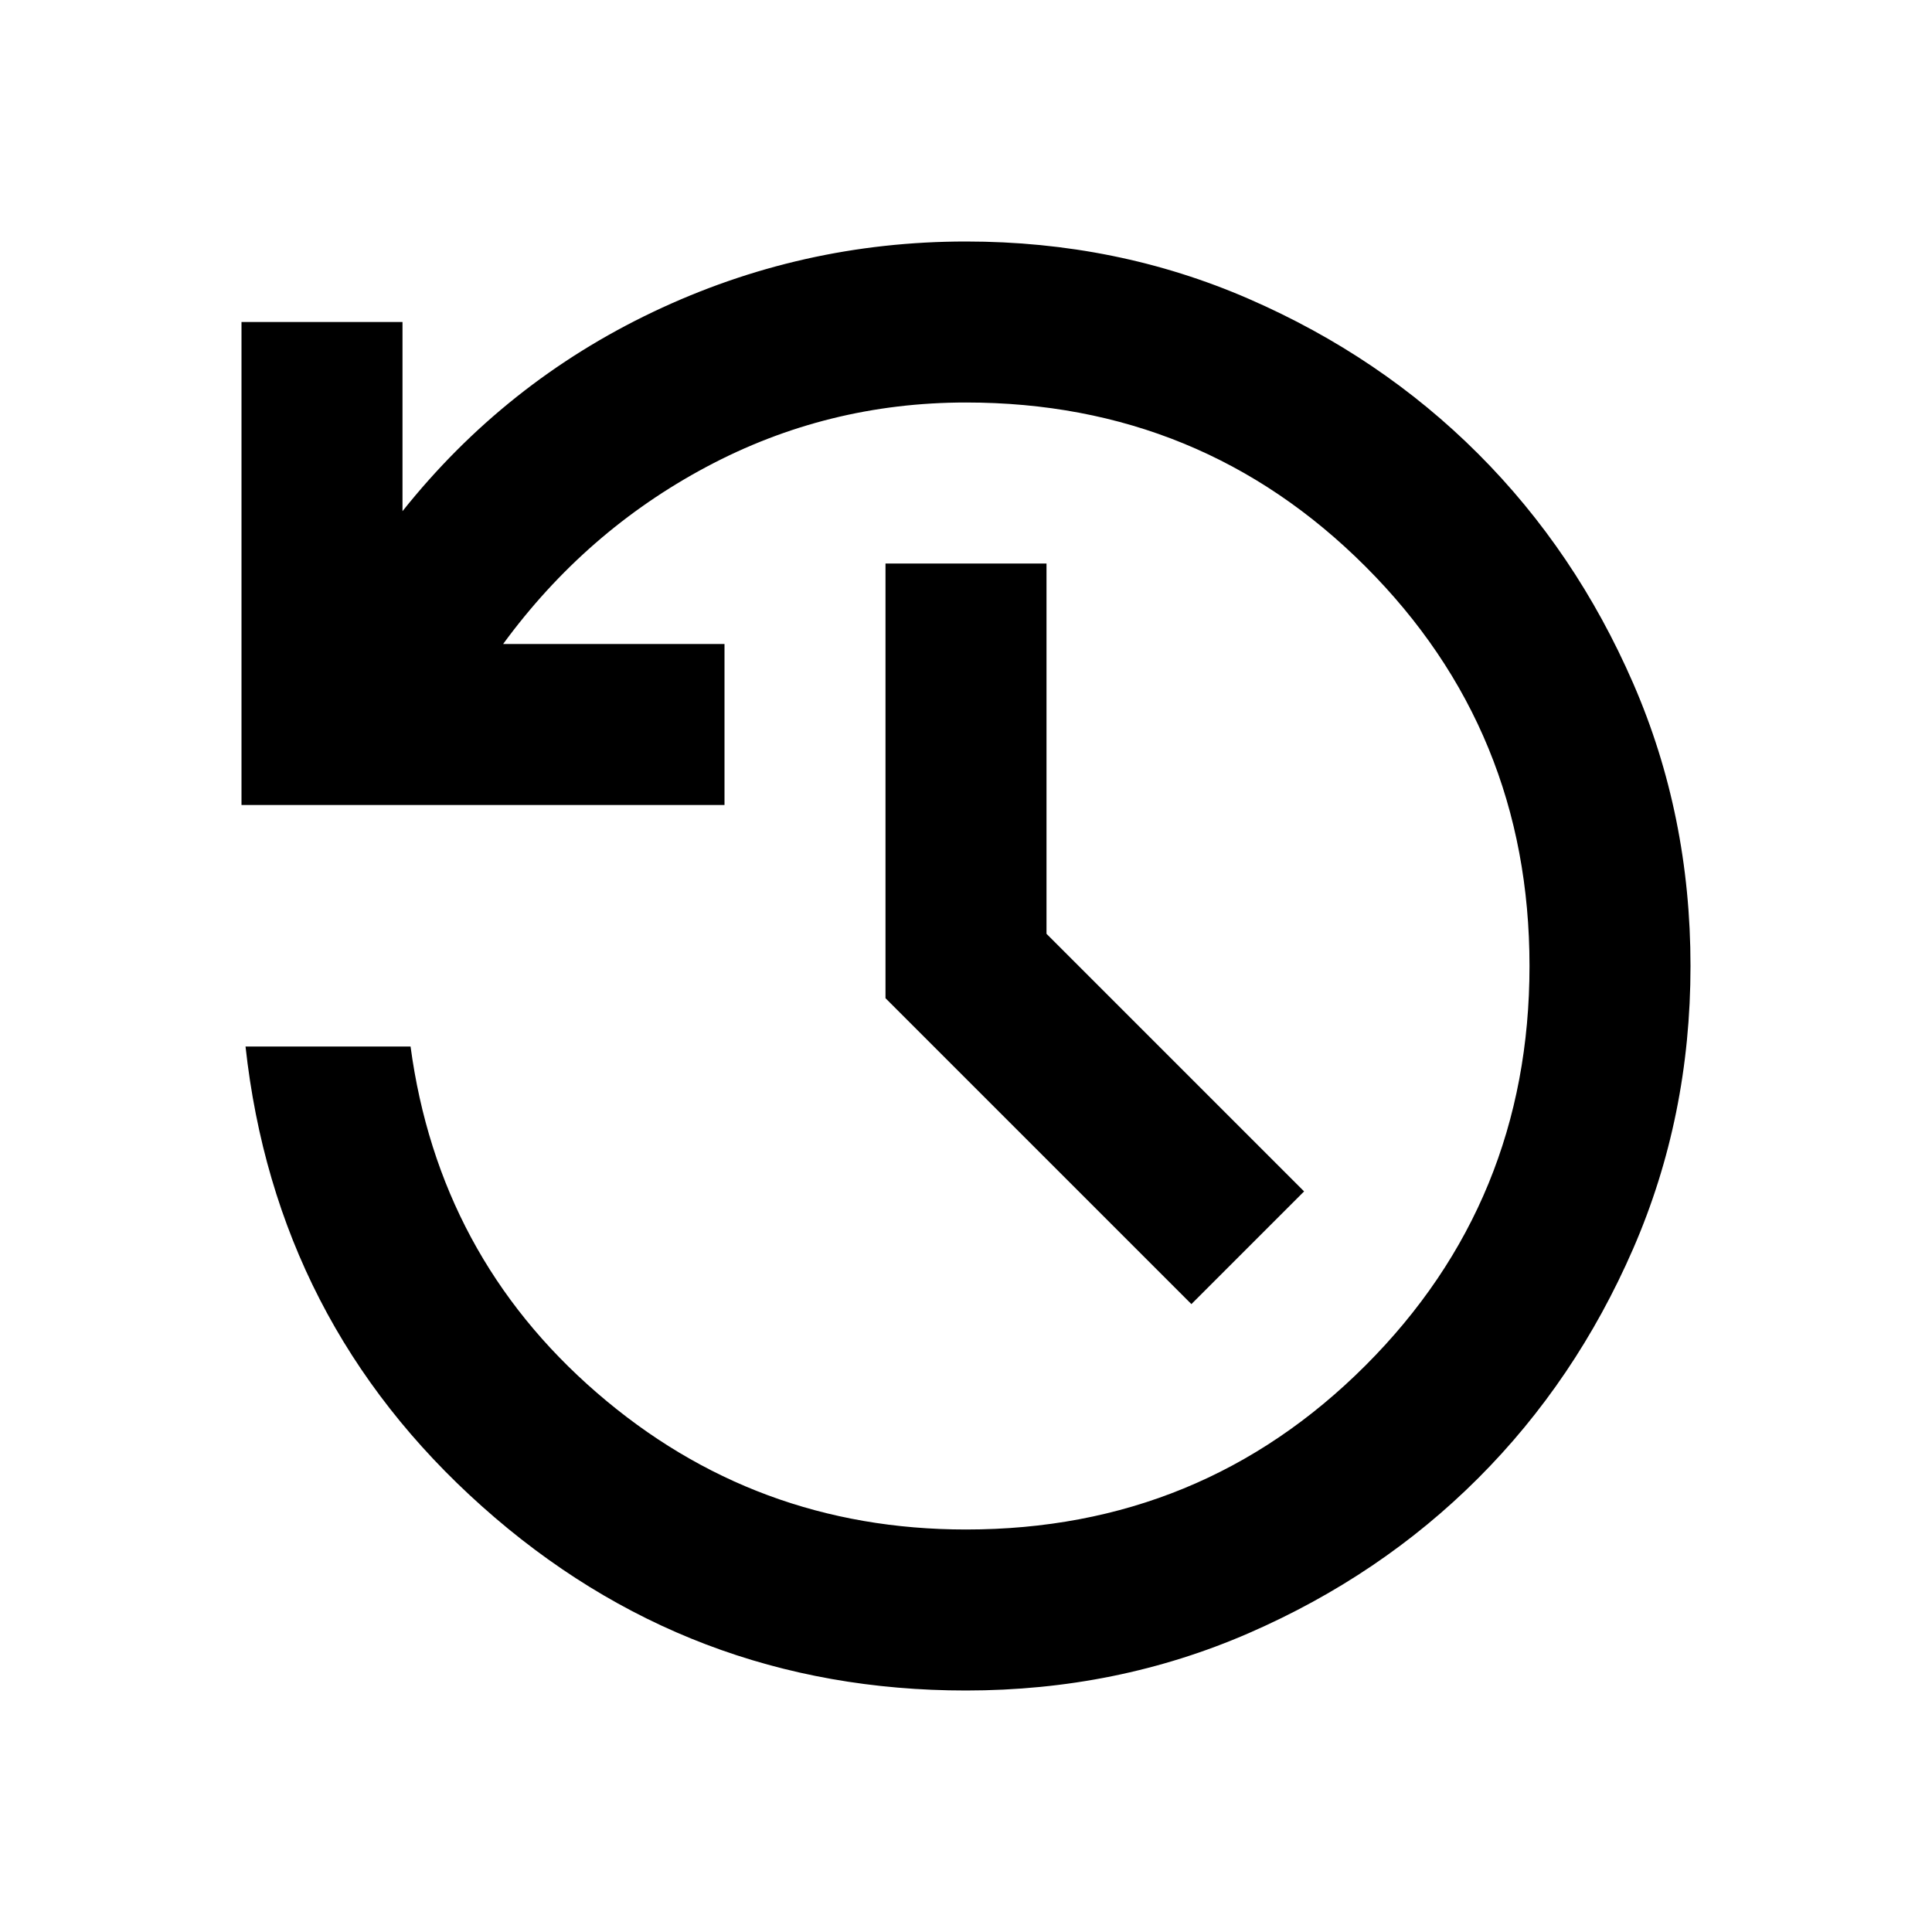
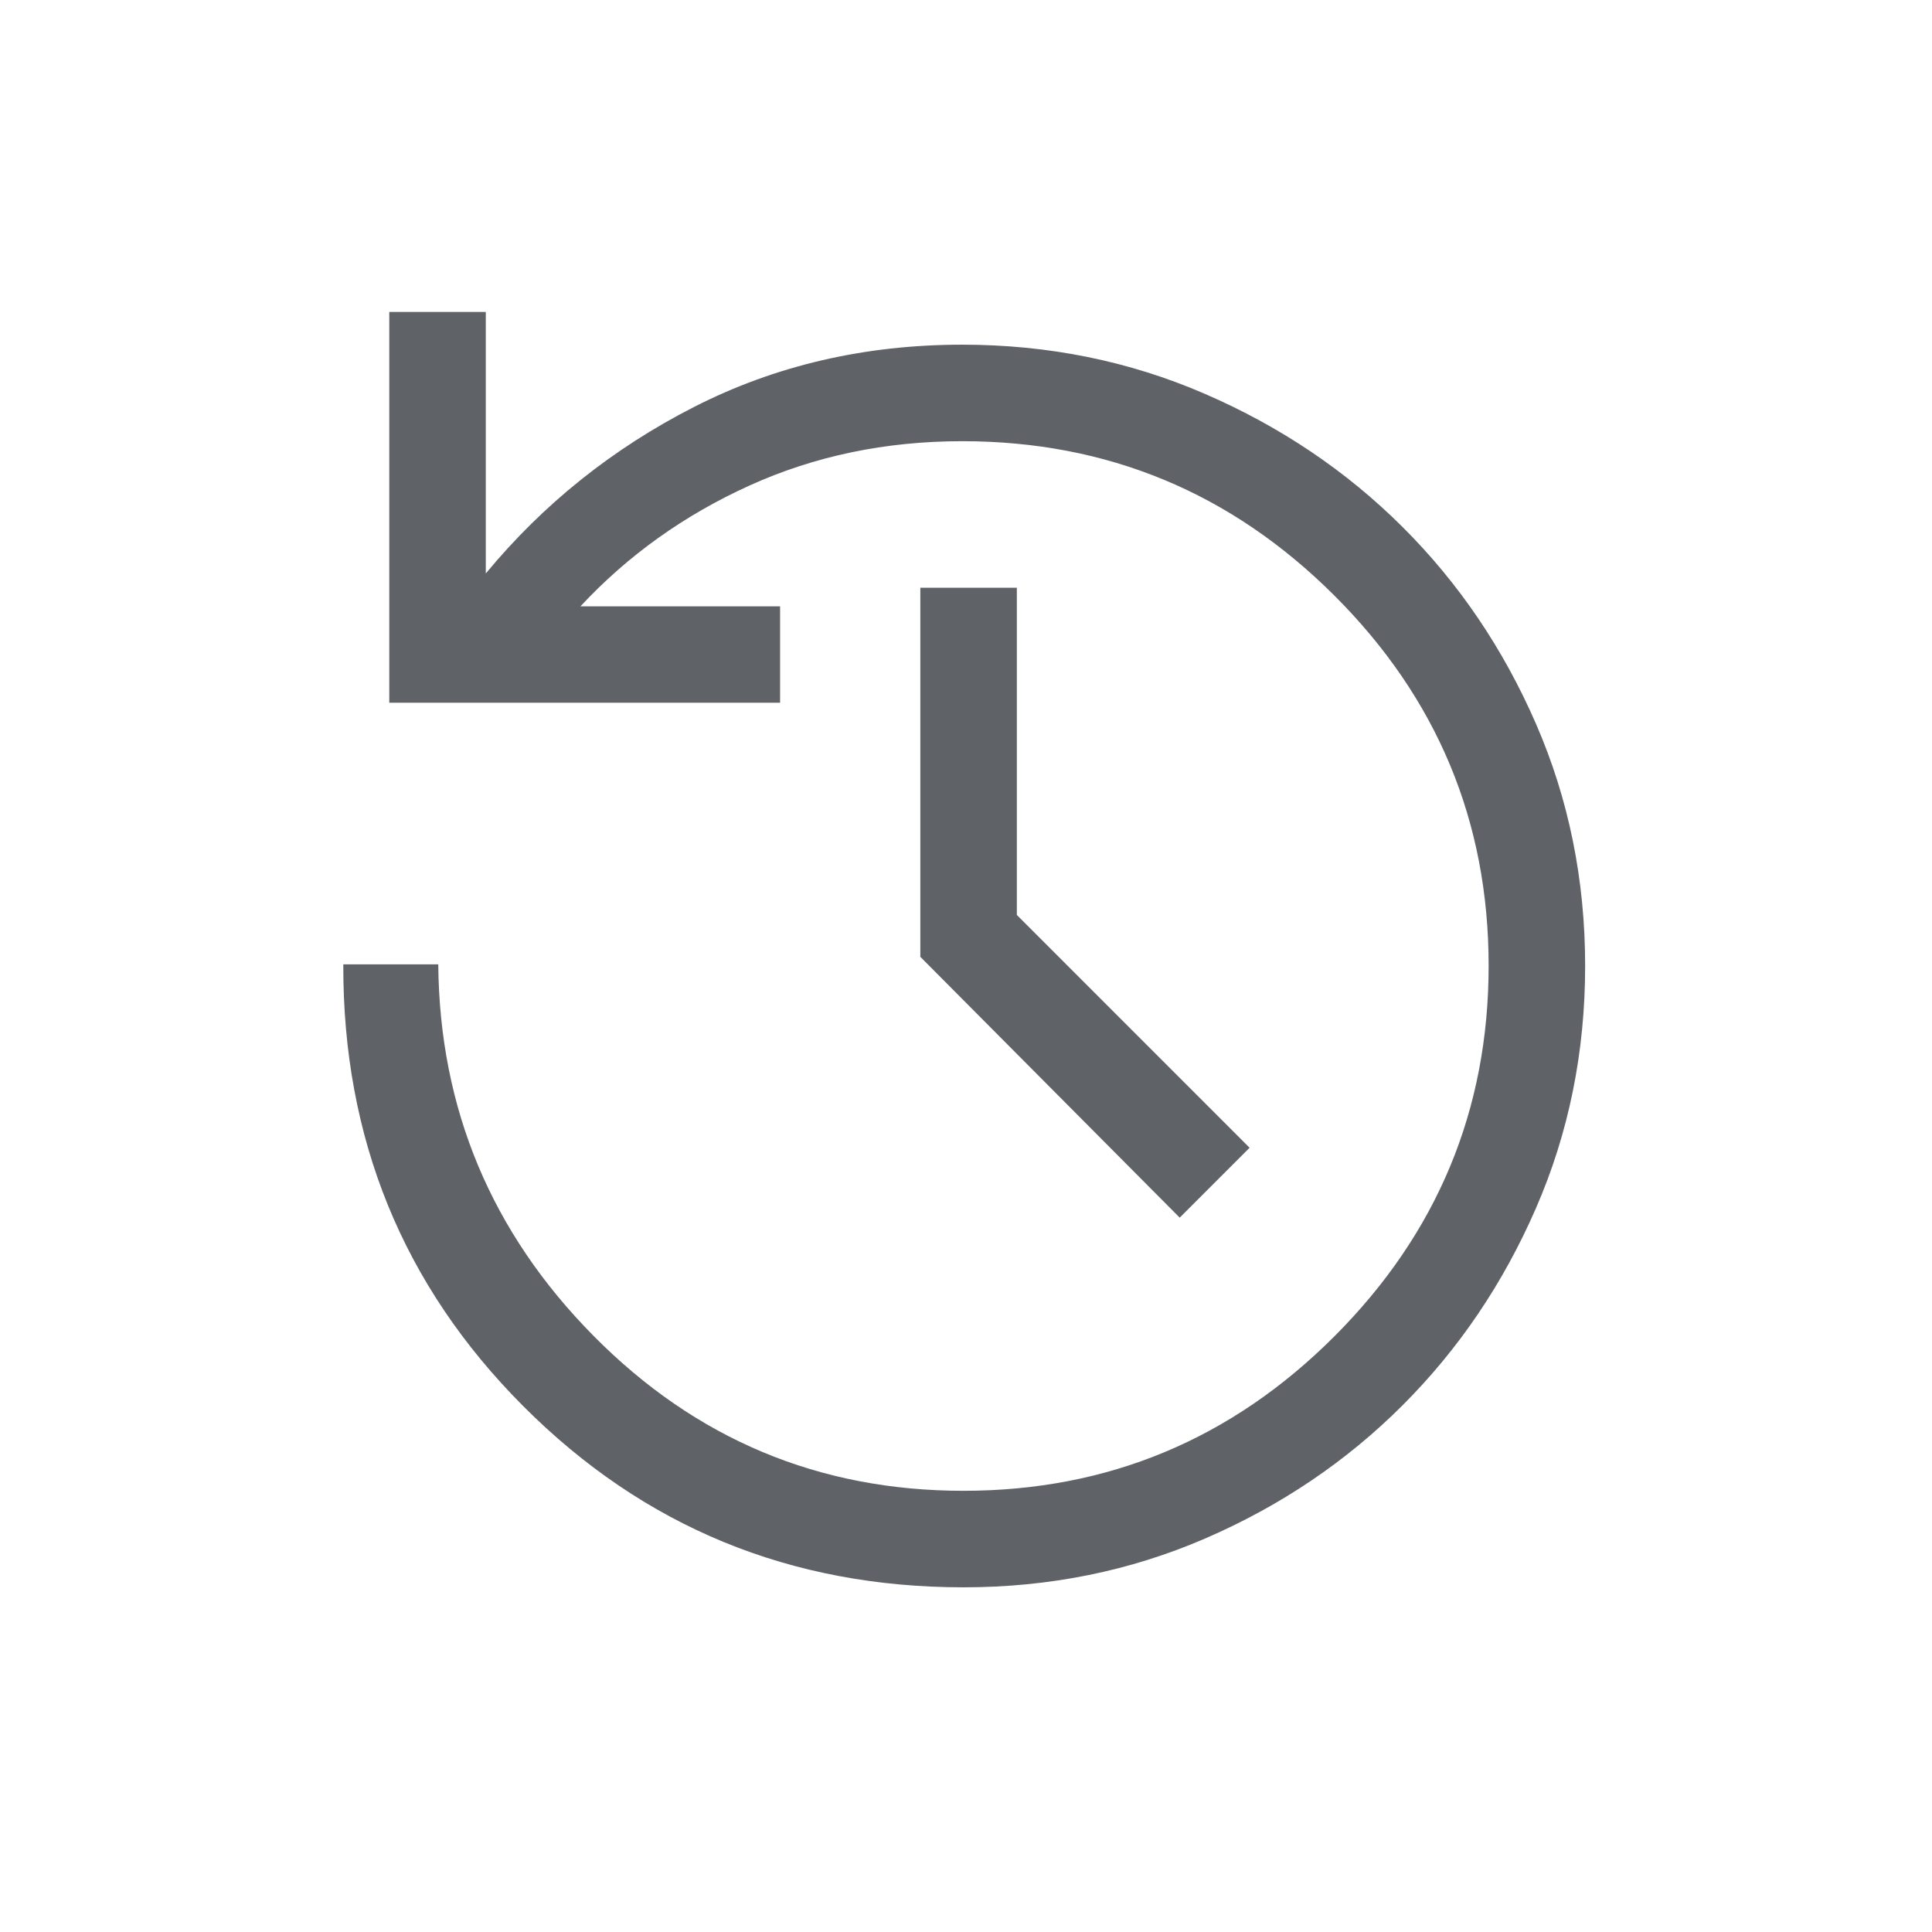
- <svg xmlns="http://www.w3.org/2000/svg" width="24" height="24" viewBox="0 -960 960 960">
-   <path d="M480-120q-138 0-240.5-91.5T122-440h82q14 104 92.5 172T480-200q117 0 198.5-81.5T760-480t-81.5-198.5T480-760q-69 0-129 32t-101 88h110v80H120v-240h80v94q51-64 124.5-99T480-840q75 0 140.5 28.5t114 77 77 114T840-480t-28.5 140.5-77 114-114 77T480-120m112-192L440-464v-216h80v184l128 128z" />
+ <svg xmlns="http://www.w3.org/2000/svg" height="20px" viewBox="0 -960 960 960" width="20px" fill="#5f6368">
+   <path d="M478.81-171.27q-129.01 0-218.81-90.02-89.81-90.02-89.42-219.52h47.19q.96 107.5 77.11 184.54 76.15 77.04 183.86 77.04 107.57 0 184.26-76.7t76.69-184.21q0-107.52-76.79-184.07-76.8-76.56-184.78-76.56-57.14 0-105.77 22.06-48.63 22.06-83.93 60h99.2v47.9H193.43V-805h47.96v129.96q42.88-51.84 103.52-82.77 60.64-30.92 133.27-30.92 64.09 0 120.47 24.41 56.38 24.42 98.28 66.18 41.91 41.76 66.31 97.85 24.41 56.09 24.41 120.27 0 64.17-24.41 120.29-24.4 56.11-66.27 97.97-41.86 41.87-98.01 66.18-56.15 24.31-120.15 24.31Zm107.38-183.69L457.31-484.55v-183.41h47.96v162.61l115.65 115.66-34.73 34.73Z" />
</svg>
